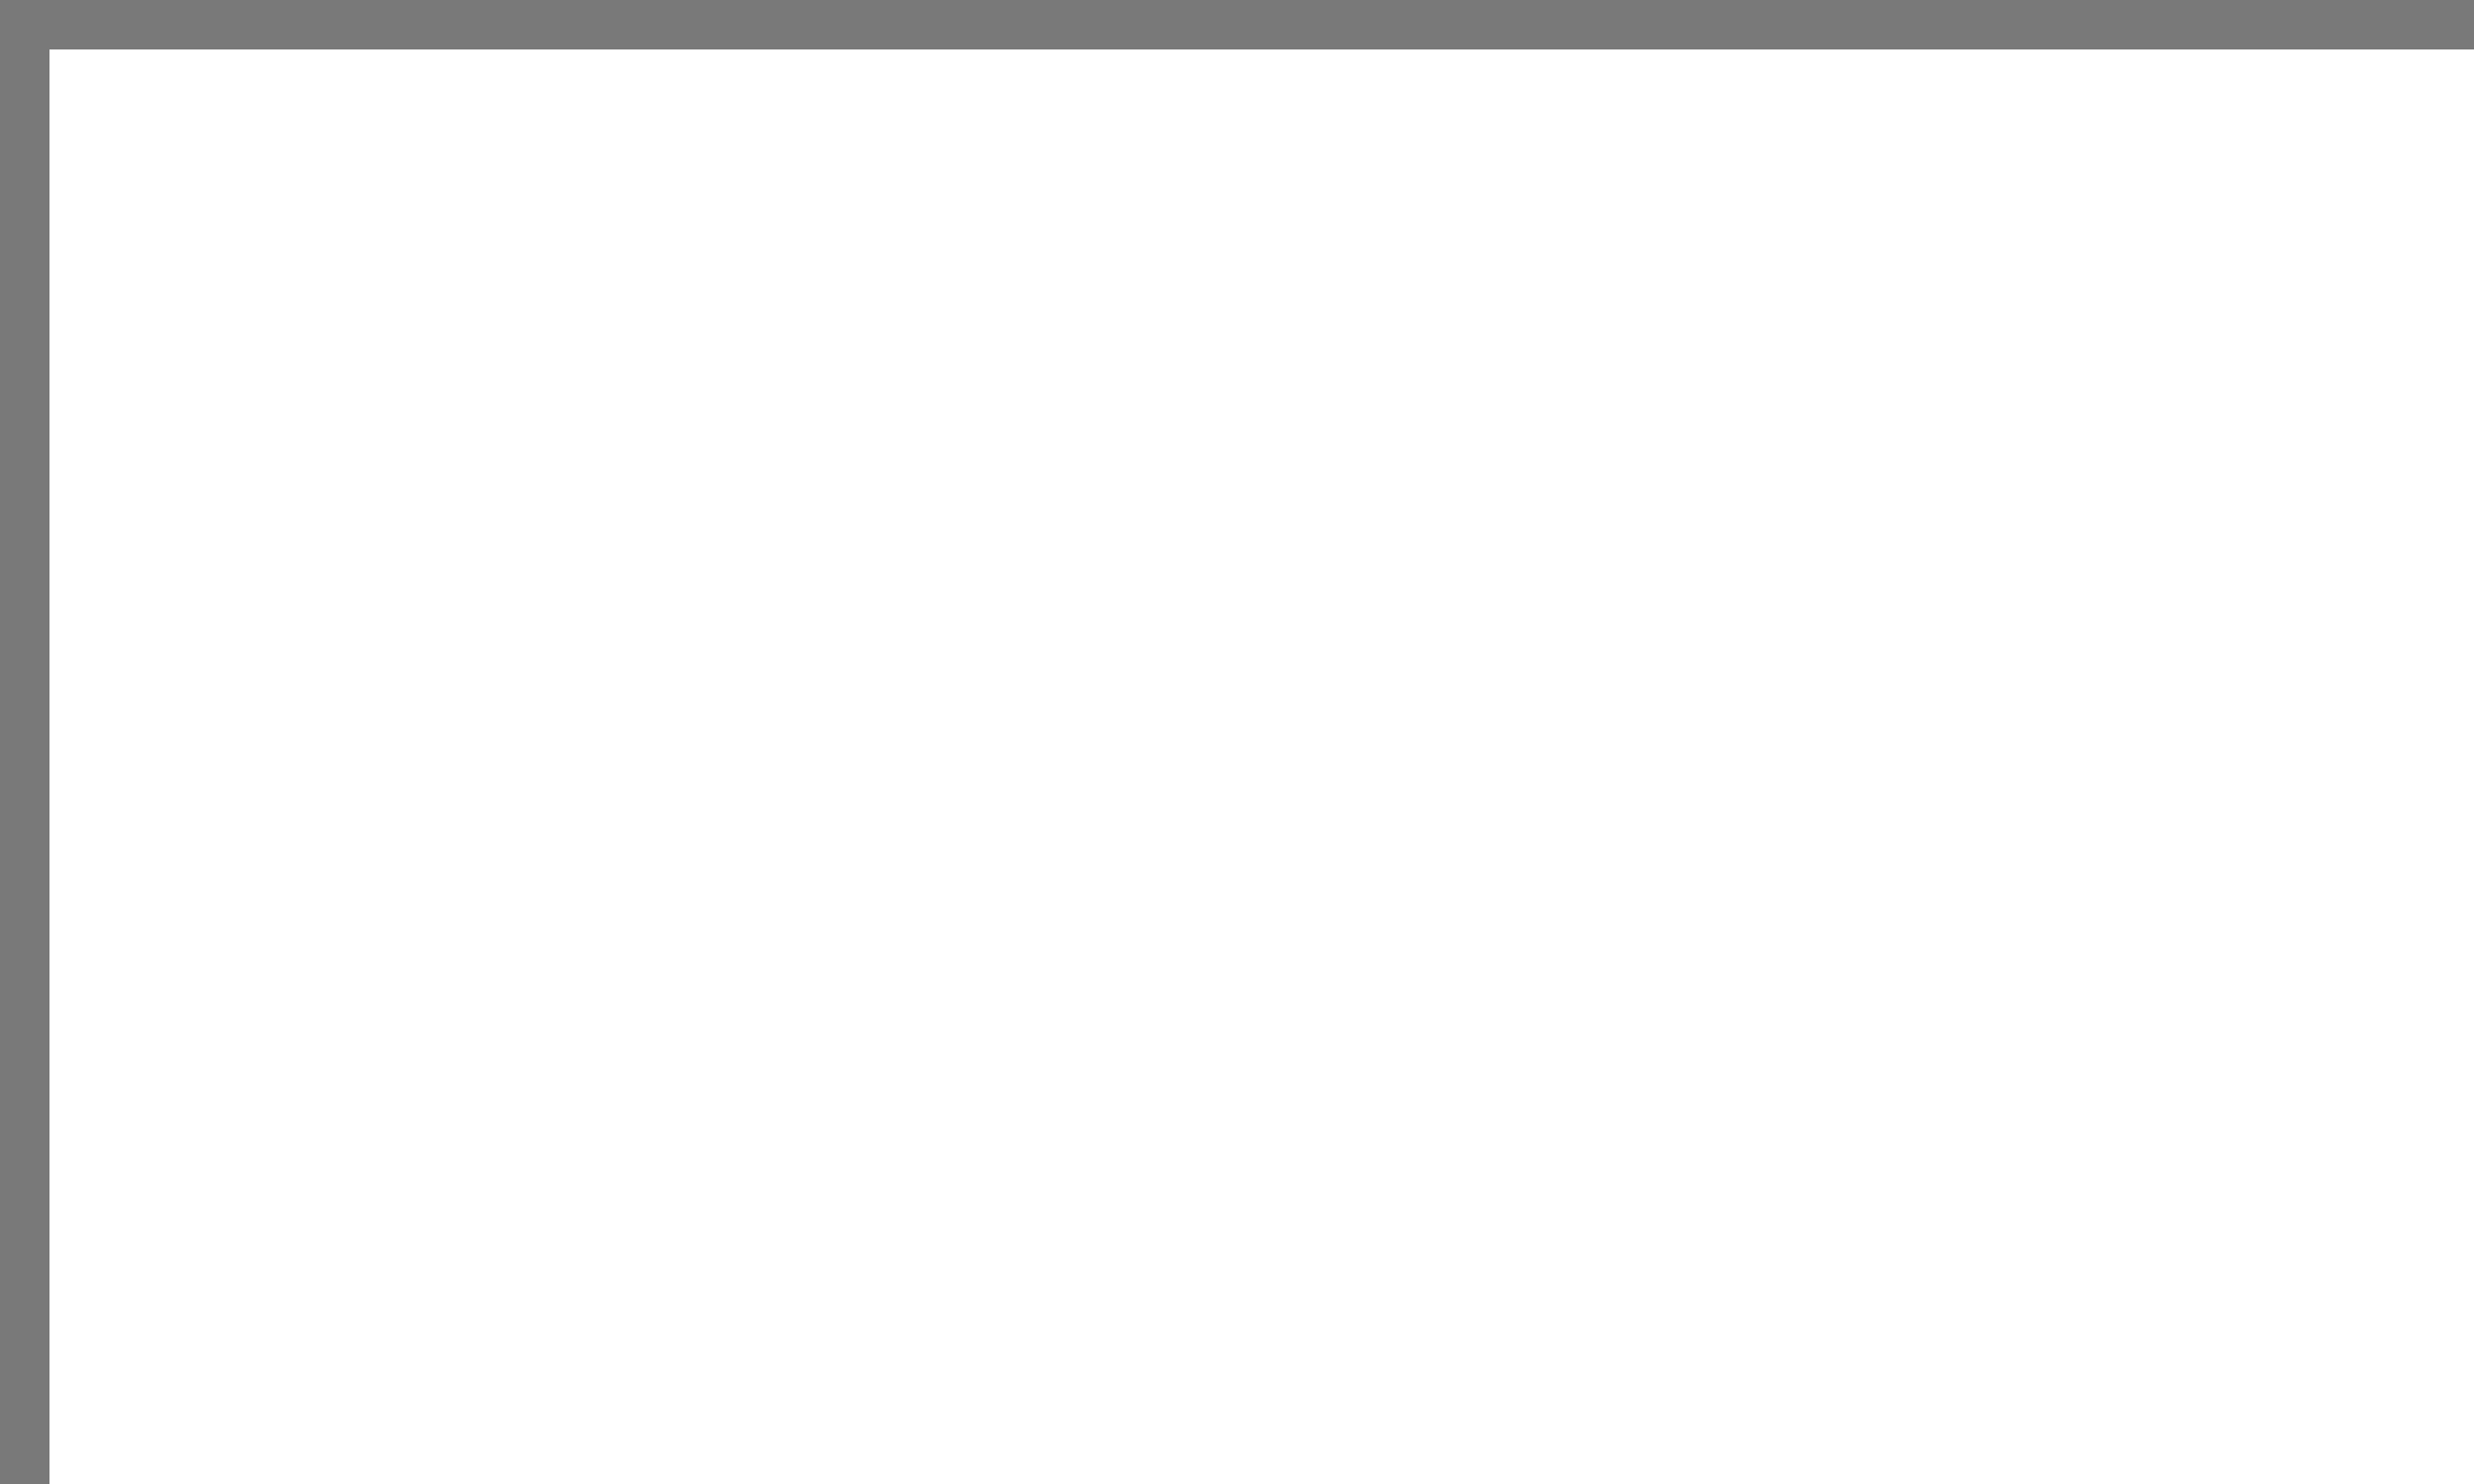
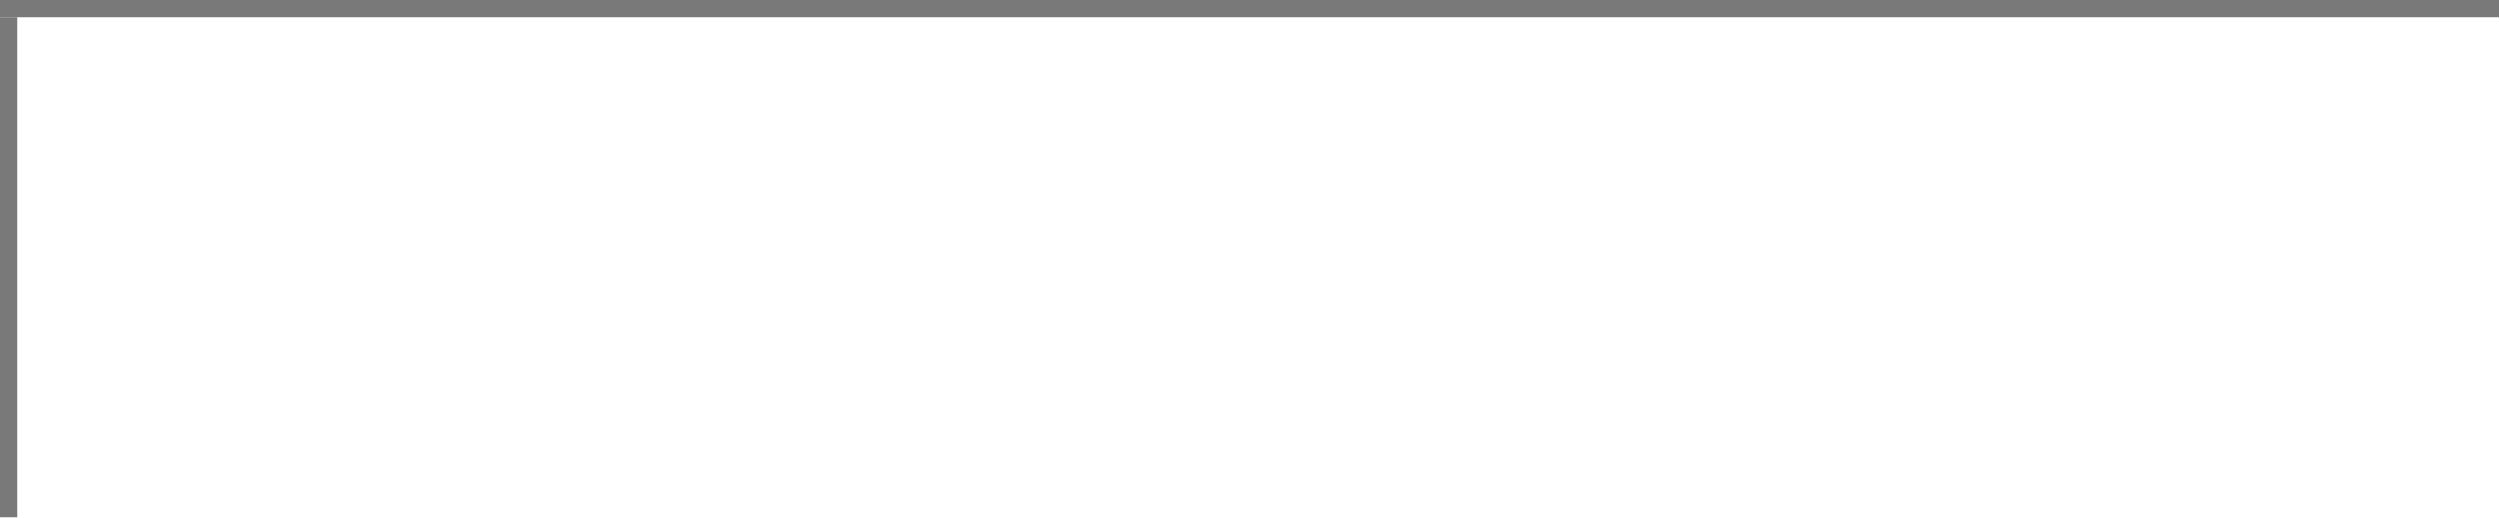
- <svg xmlns="http://www.w3.org/2000/svg" version="1.1" width="50px" height="30px" viewBox="0 1530 50 30">
-   <path d="M 1 1  L 50 1  L 50 30  L 1 30  L 1 1  Z " fill-rule="nonzero" fill="rgba(255, 255, 255, 1)" stroke="none" transform="matrix(1 0 0 1 0 1530 )" class="fill" />
-   <path d="M 0.5 1  L 0.5 30  " stroke-width="1" stroke-dasharray="0" stroke="rgba(121, 121, 121, 1)" fill="none" transform="matrix(1 0 0 1 0 1530 )" class="stroke" />
-   <path d="M 0 0.5  L 50 0.5  " stroke-width="1" stroke-dasharray="0" stroke="rgba(121, 121, 121, 1)" fill="none" transform="matrix(1 0 0 1 0 1530 )" class="stroke" />
+ <svg xmlns="http://www.w3.org/2000/svg" version="1.1" width="145px" height="30px" viewBox="50 960 145 30">
+   <path d="M 1 1  L 145 1  L 145 30  L 1 30  L 1 1  Z " fill-rule="nonzero" fill="rgba(255, 255, 255, 1)" stroke="none" transform="matrix(1 0 0 1 50 960 )" class="fill" />
+   <path d="M 0.5 1  L 0.5 30  " stroke-width="1" stroke-dasharray="0" stroke="rgba(121, 121, 121, 1)" fill="none" transform="matrix(1 0 0 1 50 960 )" class="stroke" />
+   <path d="M 0 0.5  L 145 0.5  " stroke-width="1" stroke-dasharray="0" stroke="rgba(121, 121, 121, 1)" fill="none" transform="matrix(1 0 0 1 50 960 )" class="stroke" />
</svg>
